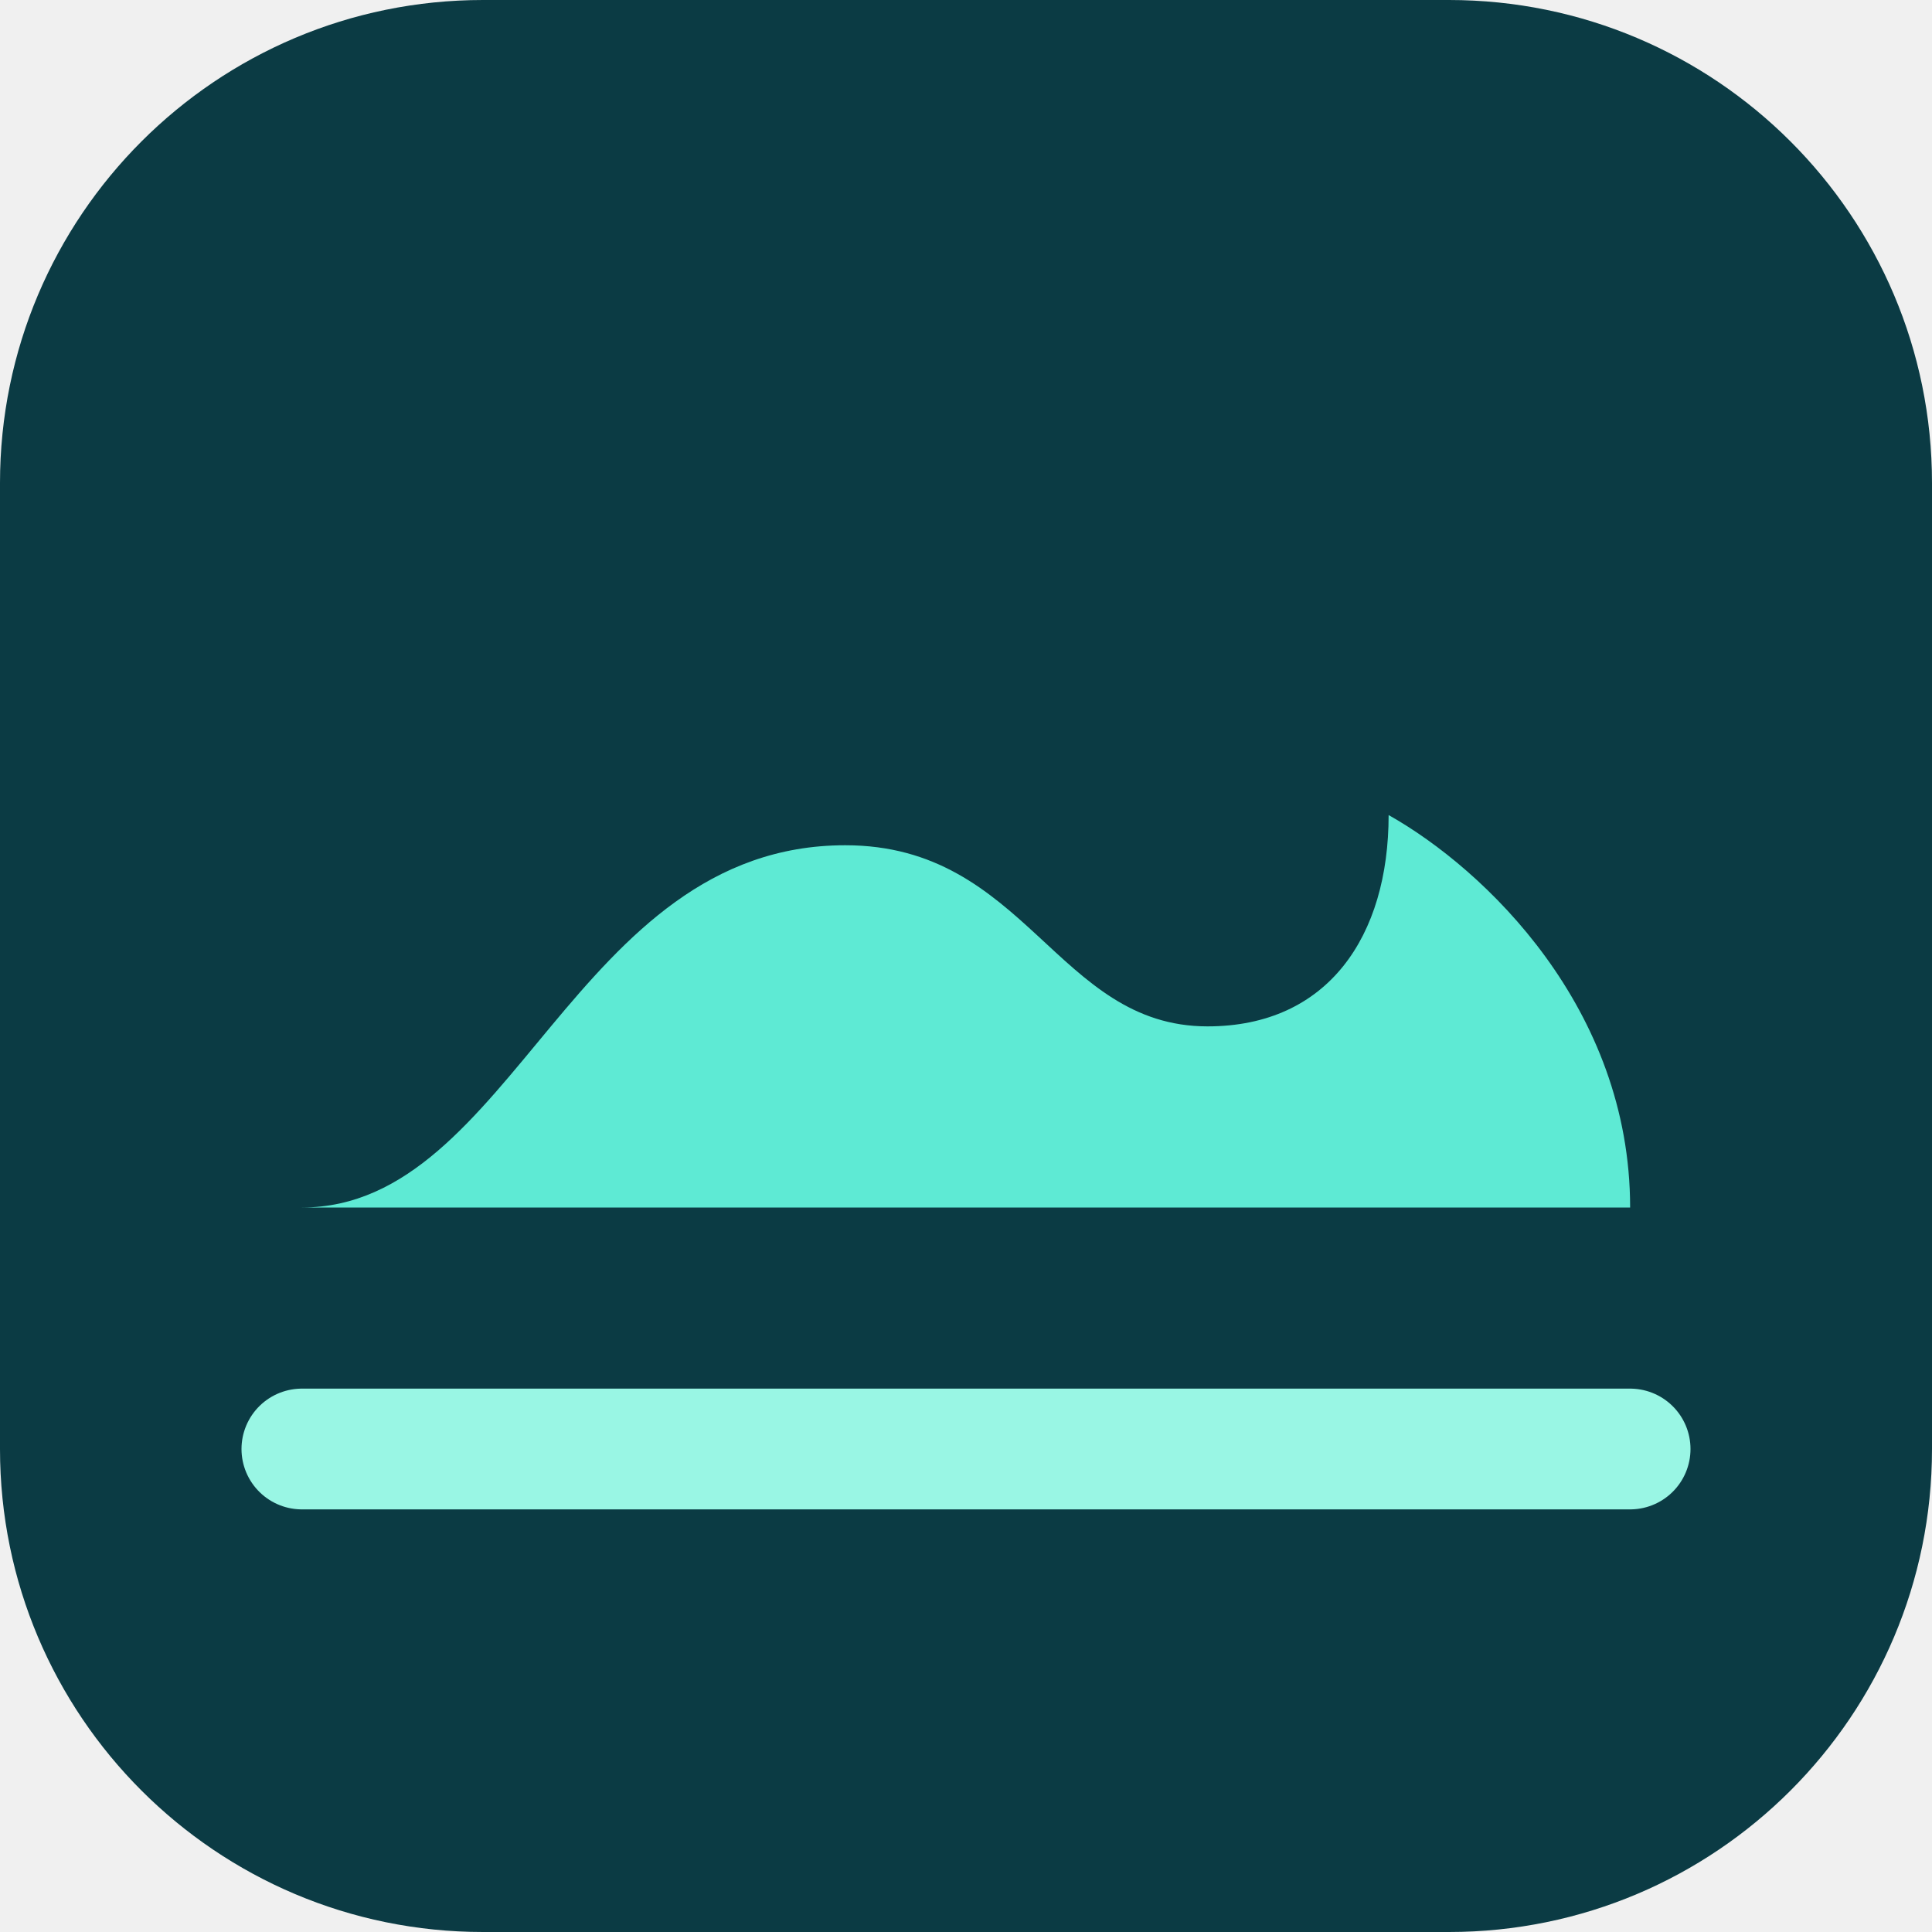
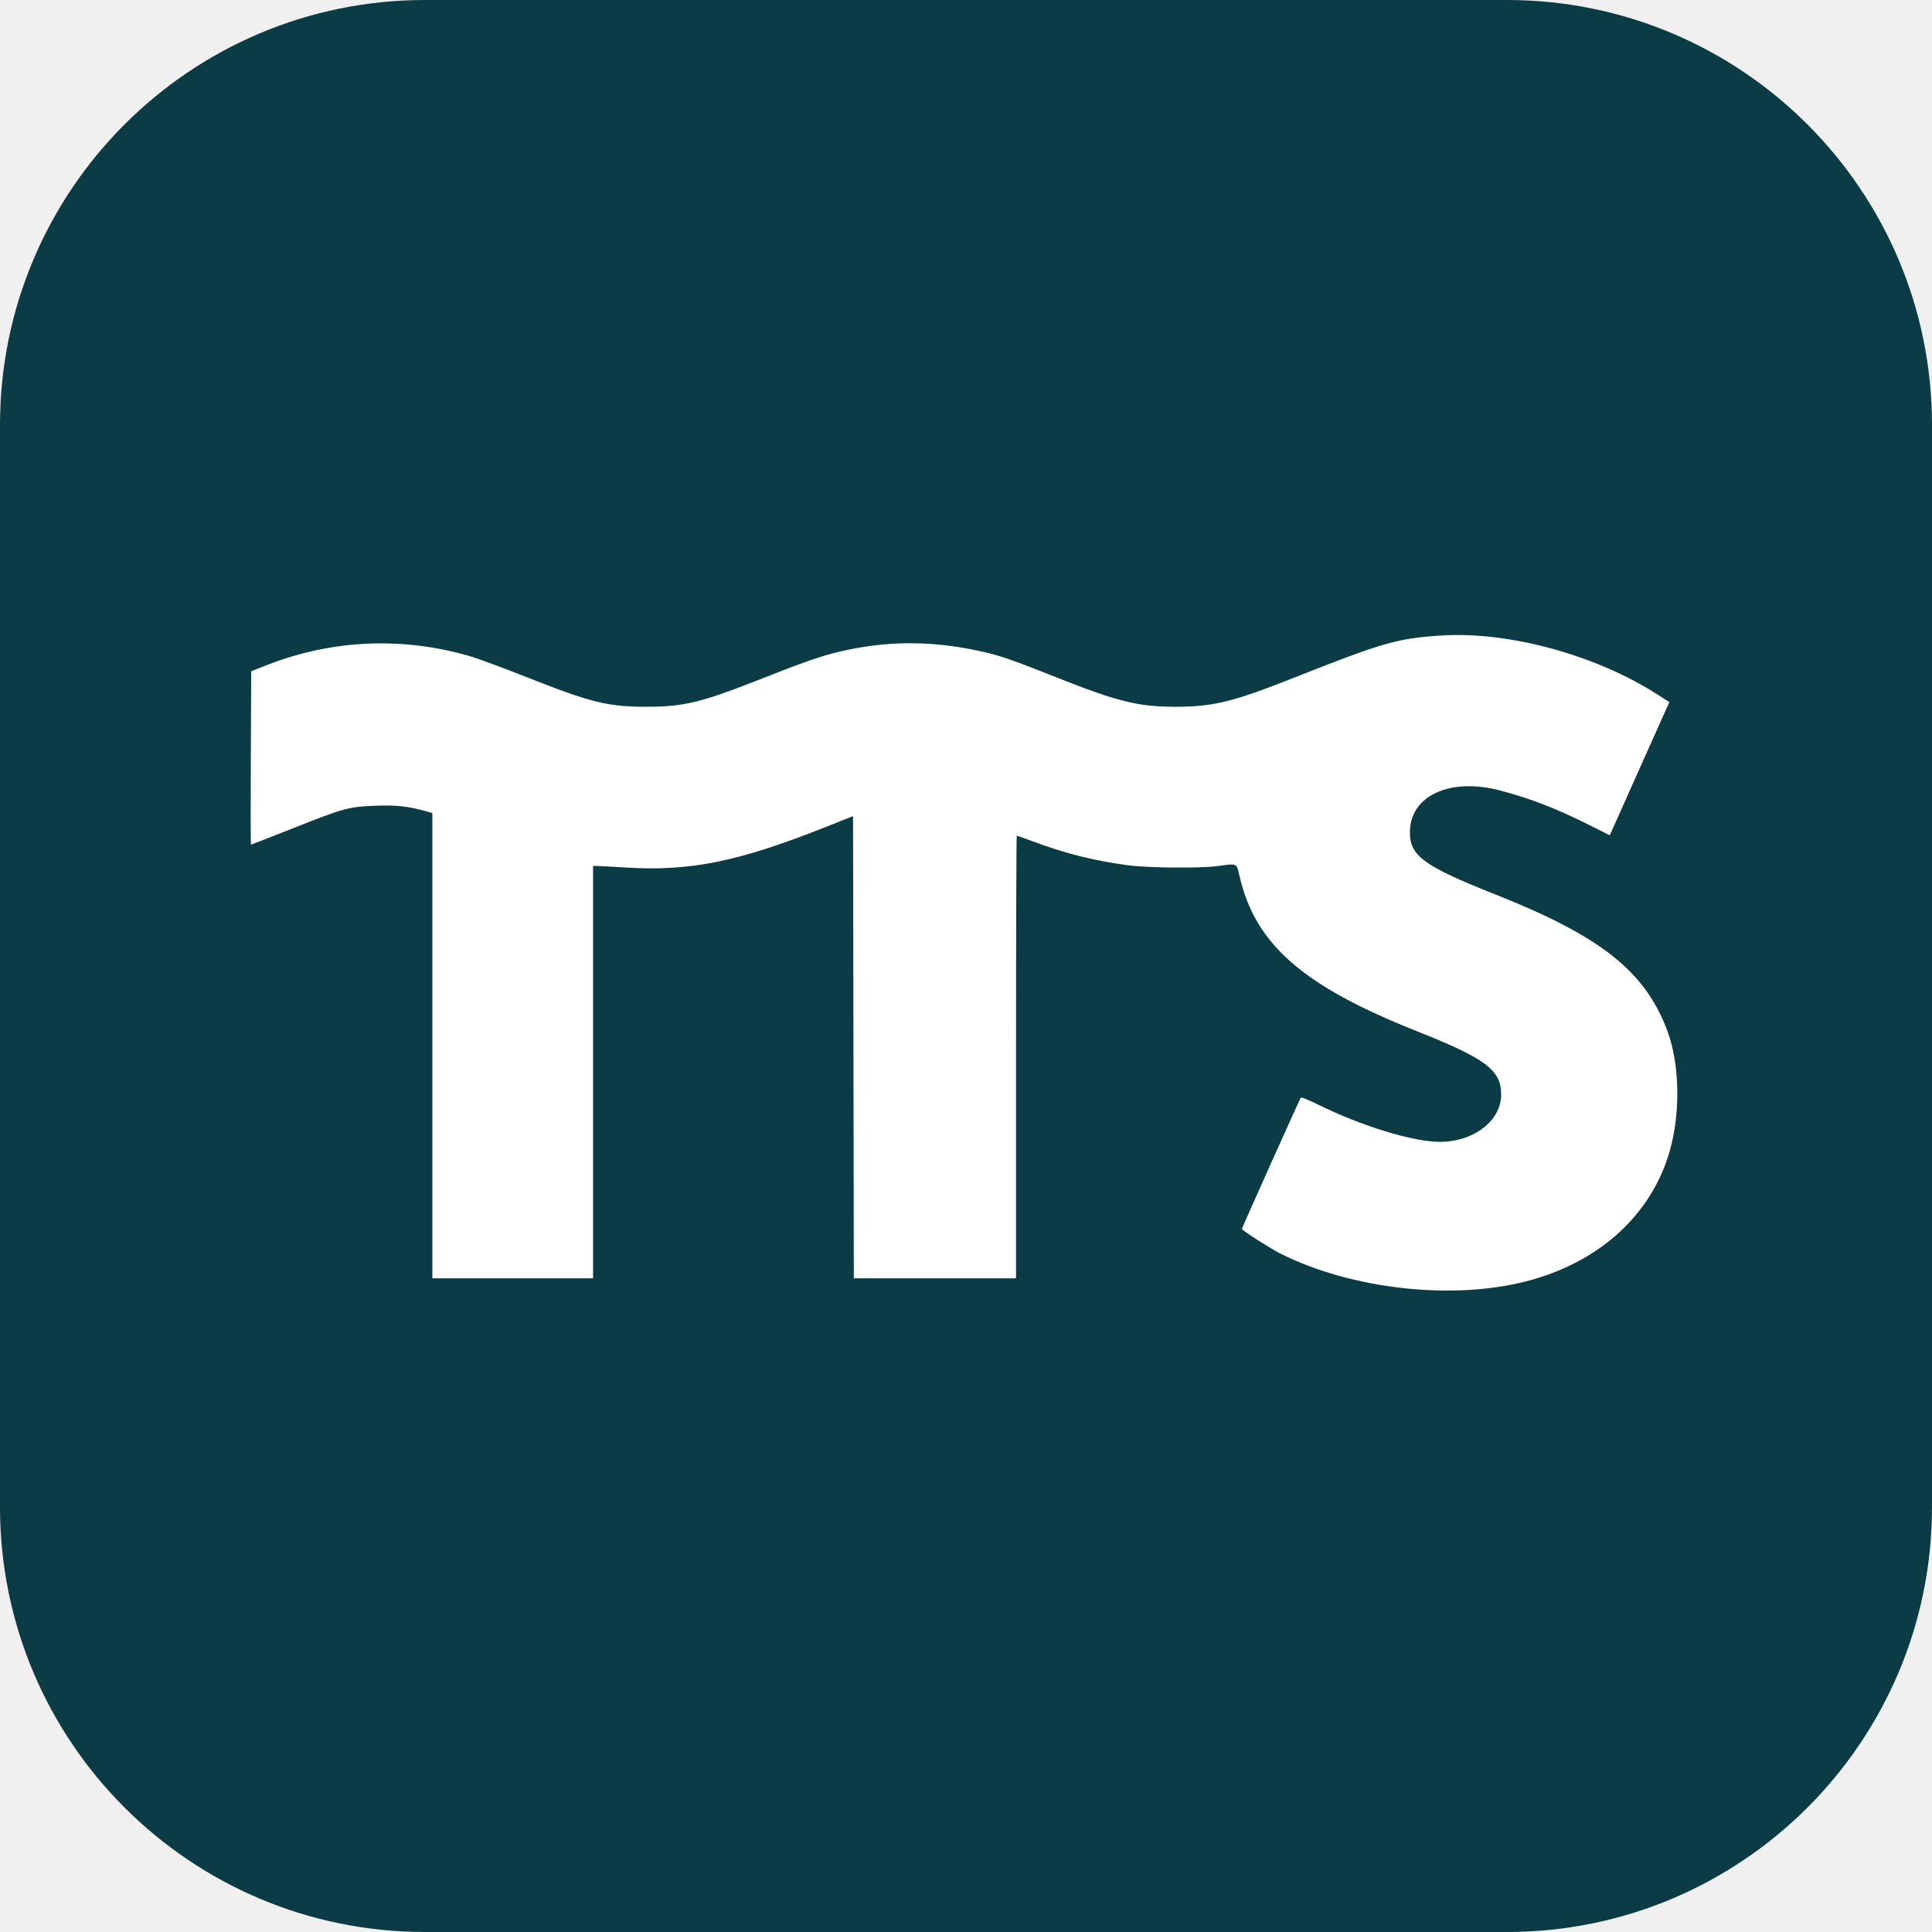
- <svg xmlns="http://www.w3.org/2000/svg" viewBox="0 0 32 32">
-   <rect width="32" height="32" rx="8" fill="#0b3b44" />
-   <path d="M5 20c3.5 0 4.5-6 9-6 3 0 3.5 3 6 3 2 0 3-1.5 3-3.5 1.6.9 4 3.2 4 6.5H5z" fill="#5eead4" />
-   <path d="M5 24h22" stroke="#99f6e4" stroke-width="2" stroke-linecap="round" />
+ <svg xmlns="http://www.w3.org/2000/svg" viewBox="-89.2 -338.2 1274.4 1274.4">
+   <rect x="-89.2" y="-338.2" width="1274.4" height="1274.4" rx="280.368" fill="#0b3b44" />
+   <path fill="#ffffff" fill-rule="evenodd" d="M 861 81.026 C 832.411 82.921, 822.851 85.670, 764.500 108.781 C 723.742 124.923, 711.126 128.006, 685.872 127.994 C 661.557 127.983, 648.040 124.637, 607.778 108.664 C 575.269 95.767, 568.866 93.626, 553.500 90.517 C 525.180 84.786, 498.956 84.637, 471.907 90.053 C 456.087 93.221, 445.959 96.560, 414.500 108.980 C 373.201 125.285, 362.177 127.988, 337 127.988 C 311.823 127.988, 300.799 125.285, 259.500 108.980 C 243 102.466, 225.492 95.974, 220.593 94.555 C 176.105 81.663, 129.759 83.711, 87 100.458 L 76.500 104.571 76.242 161.785 C 76.100 193.253, 76.139 219, 76.328 219 C 76.517 219, 89.008 214.110, 104.086 208.133 C 137.916 194.722, 140.797 193.937, 158.598 193.279 C 172.452 192.766, 180.020 193.613, 192.250 197.042 L 196 198.094 196 351.547 L 196 505 249 505 L 302 505 302 369 L 302 233 304.750 233.026 C 306.262 233.040, 314.475 233.489, 323 234.022 C 366.034 236.715, 397.649 230.314, 456 207.094 L 473.500 200.130 473.753 352.565 L 474.006 505 527.503 505 L 581 505 581 359 C 581 278.700, 581.219 213, 581.486 213 C 581.754 213, 586.592 214.732, 592.236 216.848 C 613.362 224.769, 632.542 229.578, 654.863 232.551 C 668.272 234.337, 702.430 234.640, 714 233.076 C 727.235 231.286, 726.377 230.890, 728.427 239.750 C 738.842 284.778, 770.186 312.166, 845.500 342.046 C 890.933 360.072, 901 367.650, 901 383.829 C 901 401.098, 882.935 415, 860.495 415 C 843.012 415, 808.752 404.521, 780.506 390.533 C 774.459 387.539, 769.222 385.406, 768.868 385.794 C 768.207 386.519, 730 471.708, 730 472.457 C 730 473.341, 748.722 485.339, 755.168 488.585 C 801.946 512.142, 868.368 519.668, 917.557 506.985 C 964.019 495.006, 997.809 465.365, 1010.992 425.026 C 1019.473 399.071, 1019.270 364.705, 1010.498 341.400 C 995.840 302.457, 966.641 279.339, 897.500 251.936 C 849.866 233.057, 840.721 226.392, 840.812 210.620 C 840.951 186.585, 867.398 174.467, 900.500 183.272 C 920.730 188.654, 937.215 195.043, 959.086 205.979 L 972.672 212.773 989.023 176.136 C 998.017 155.986, 1006.859 136.227, 1008.673 132.227 L 1011.970 124.955 1004.235 119.986 C 963.350 93.724, 905.761 78.061, 861 81.026" />
</svg>
